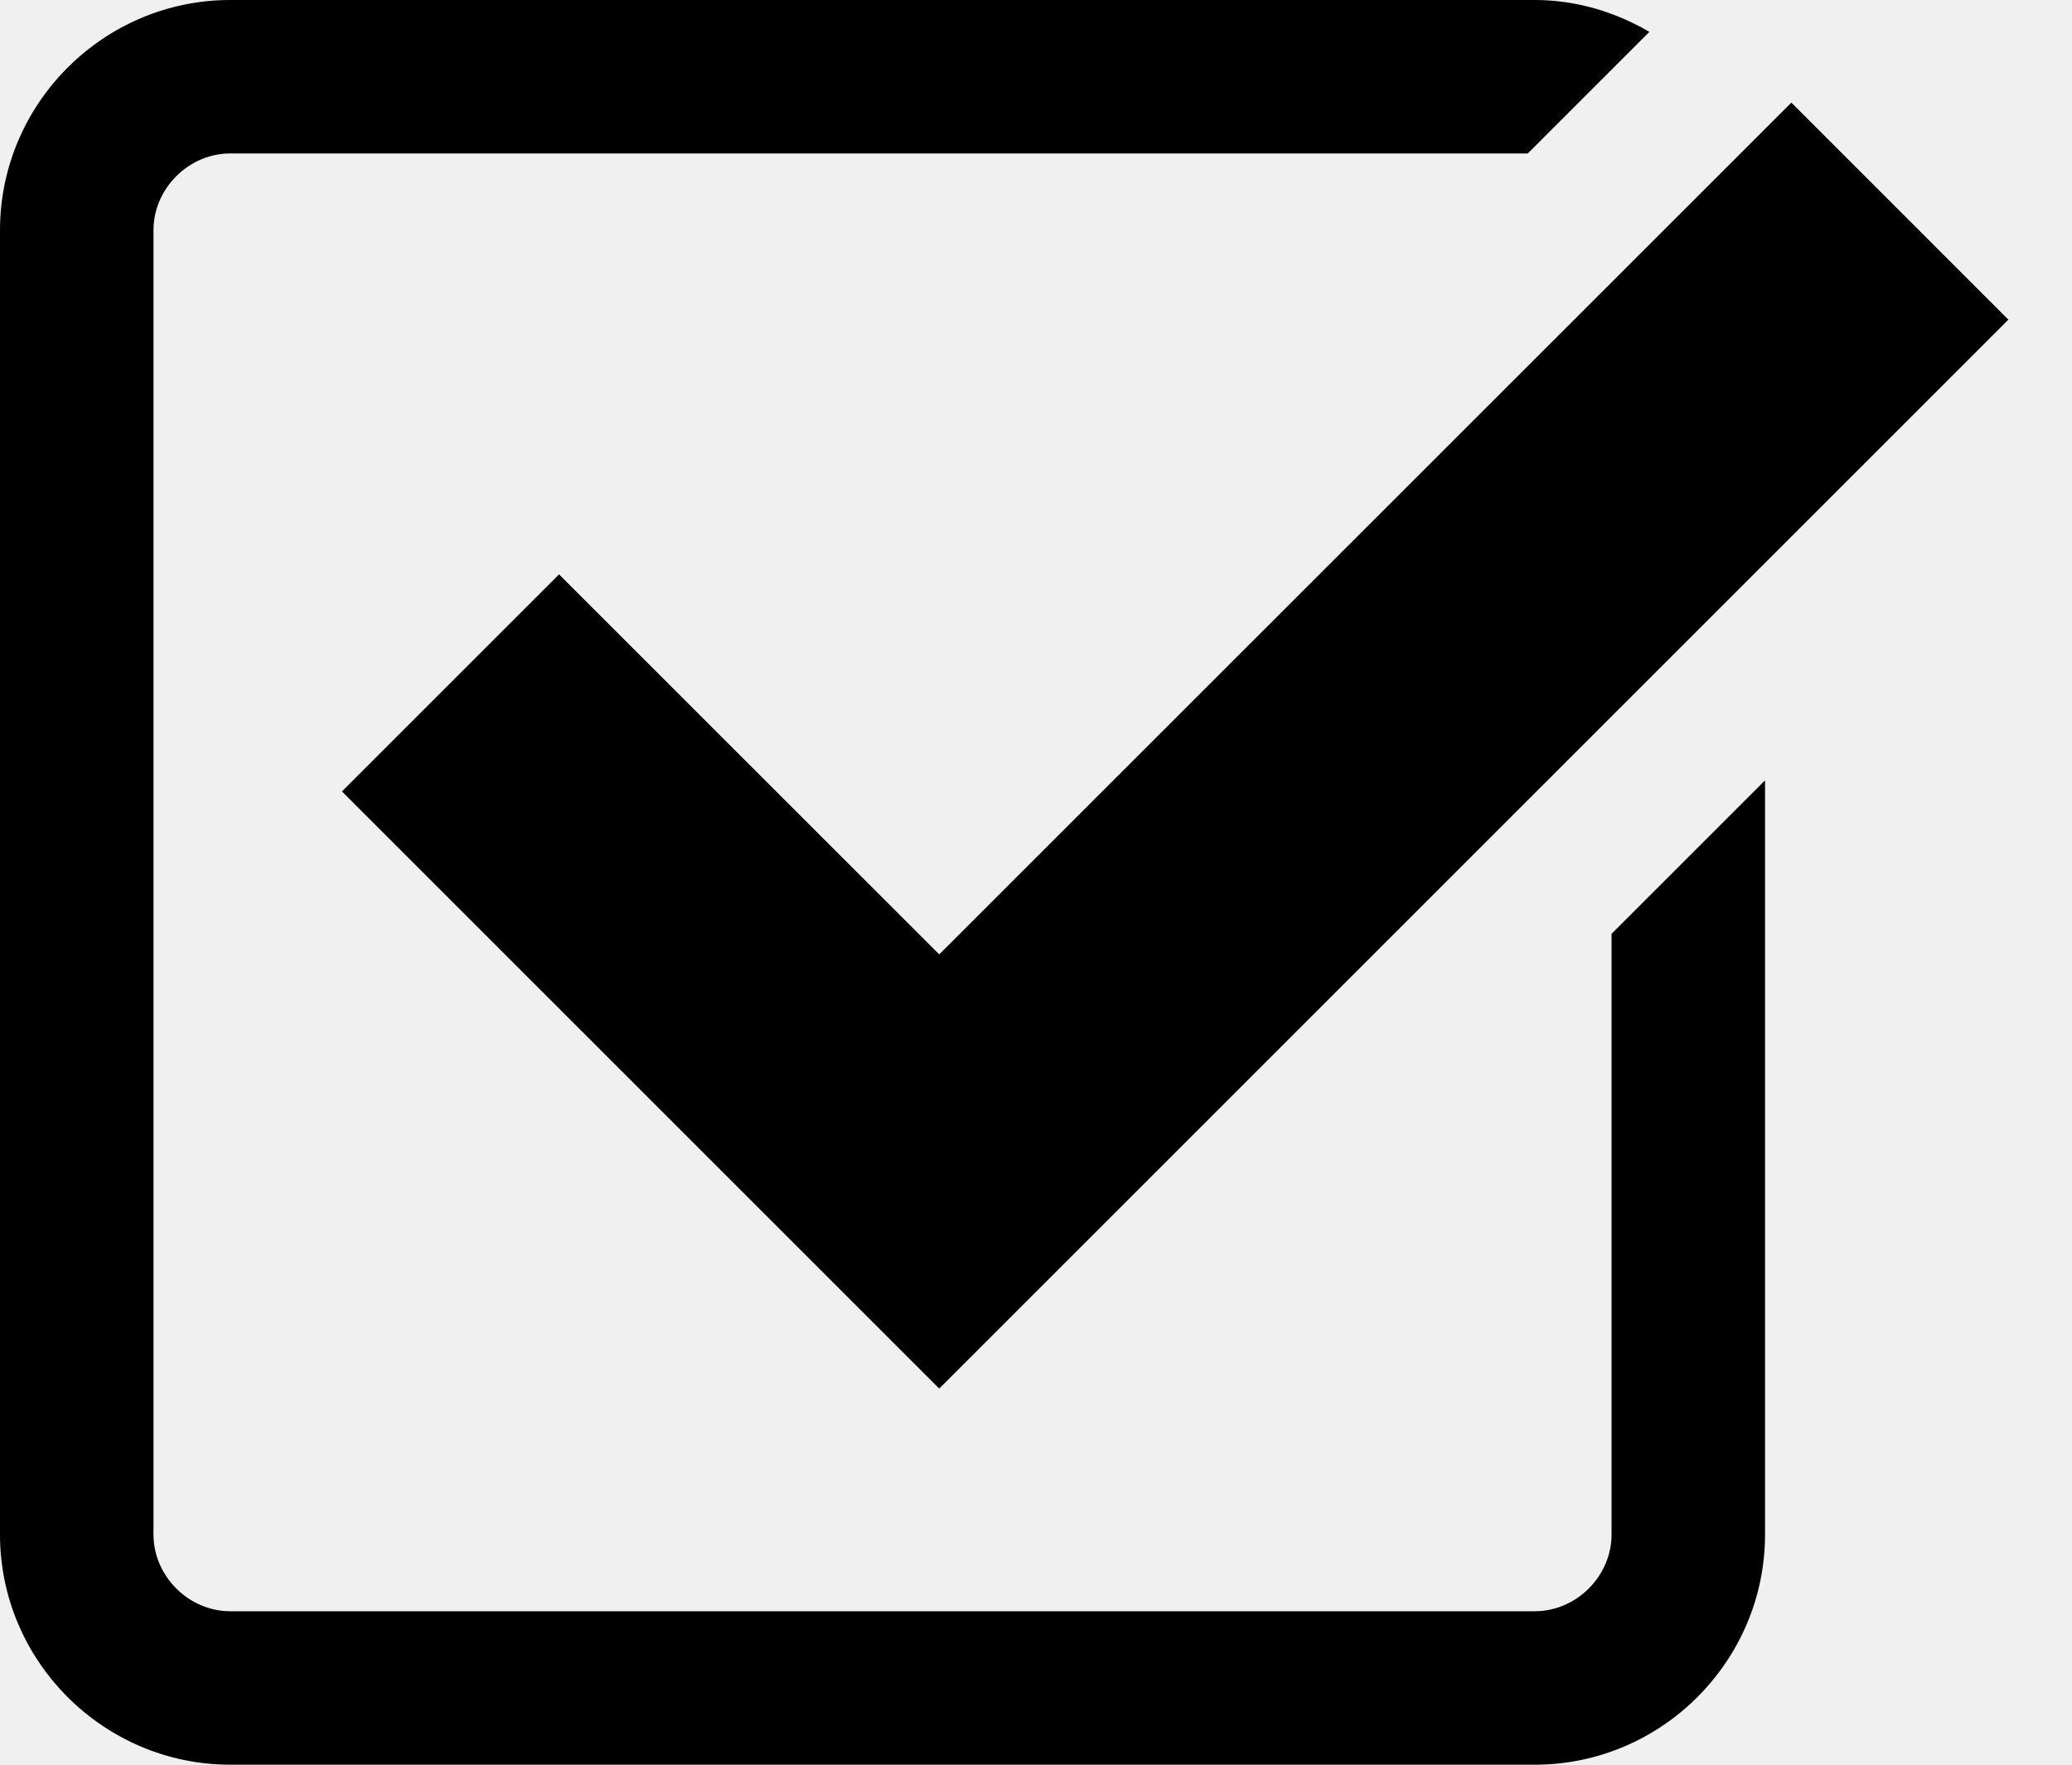
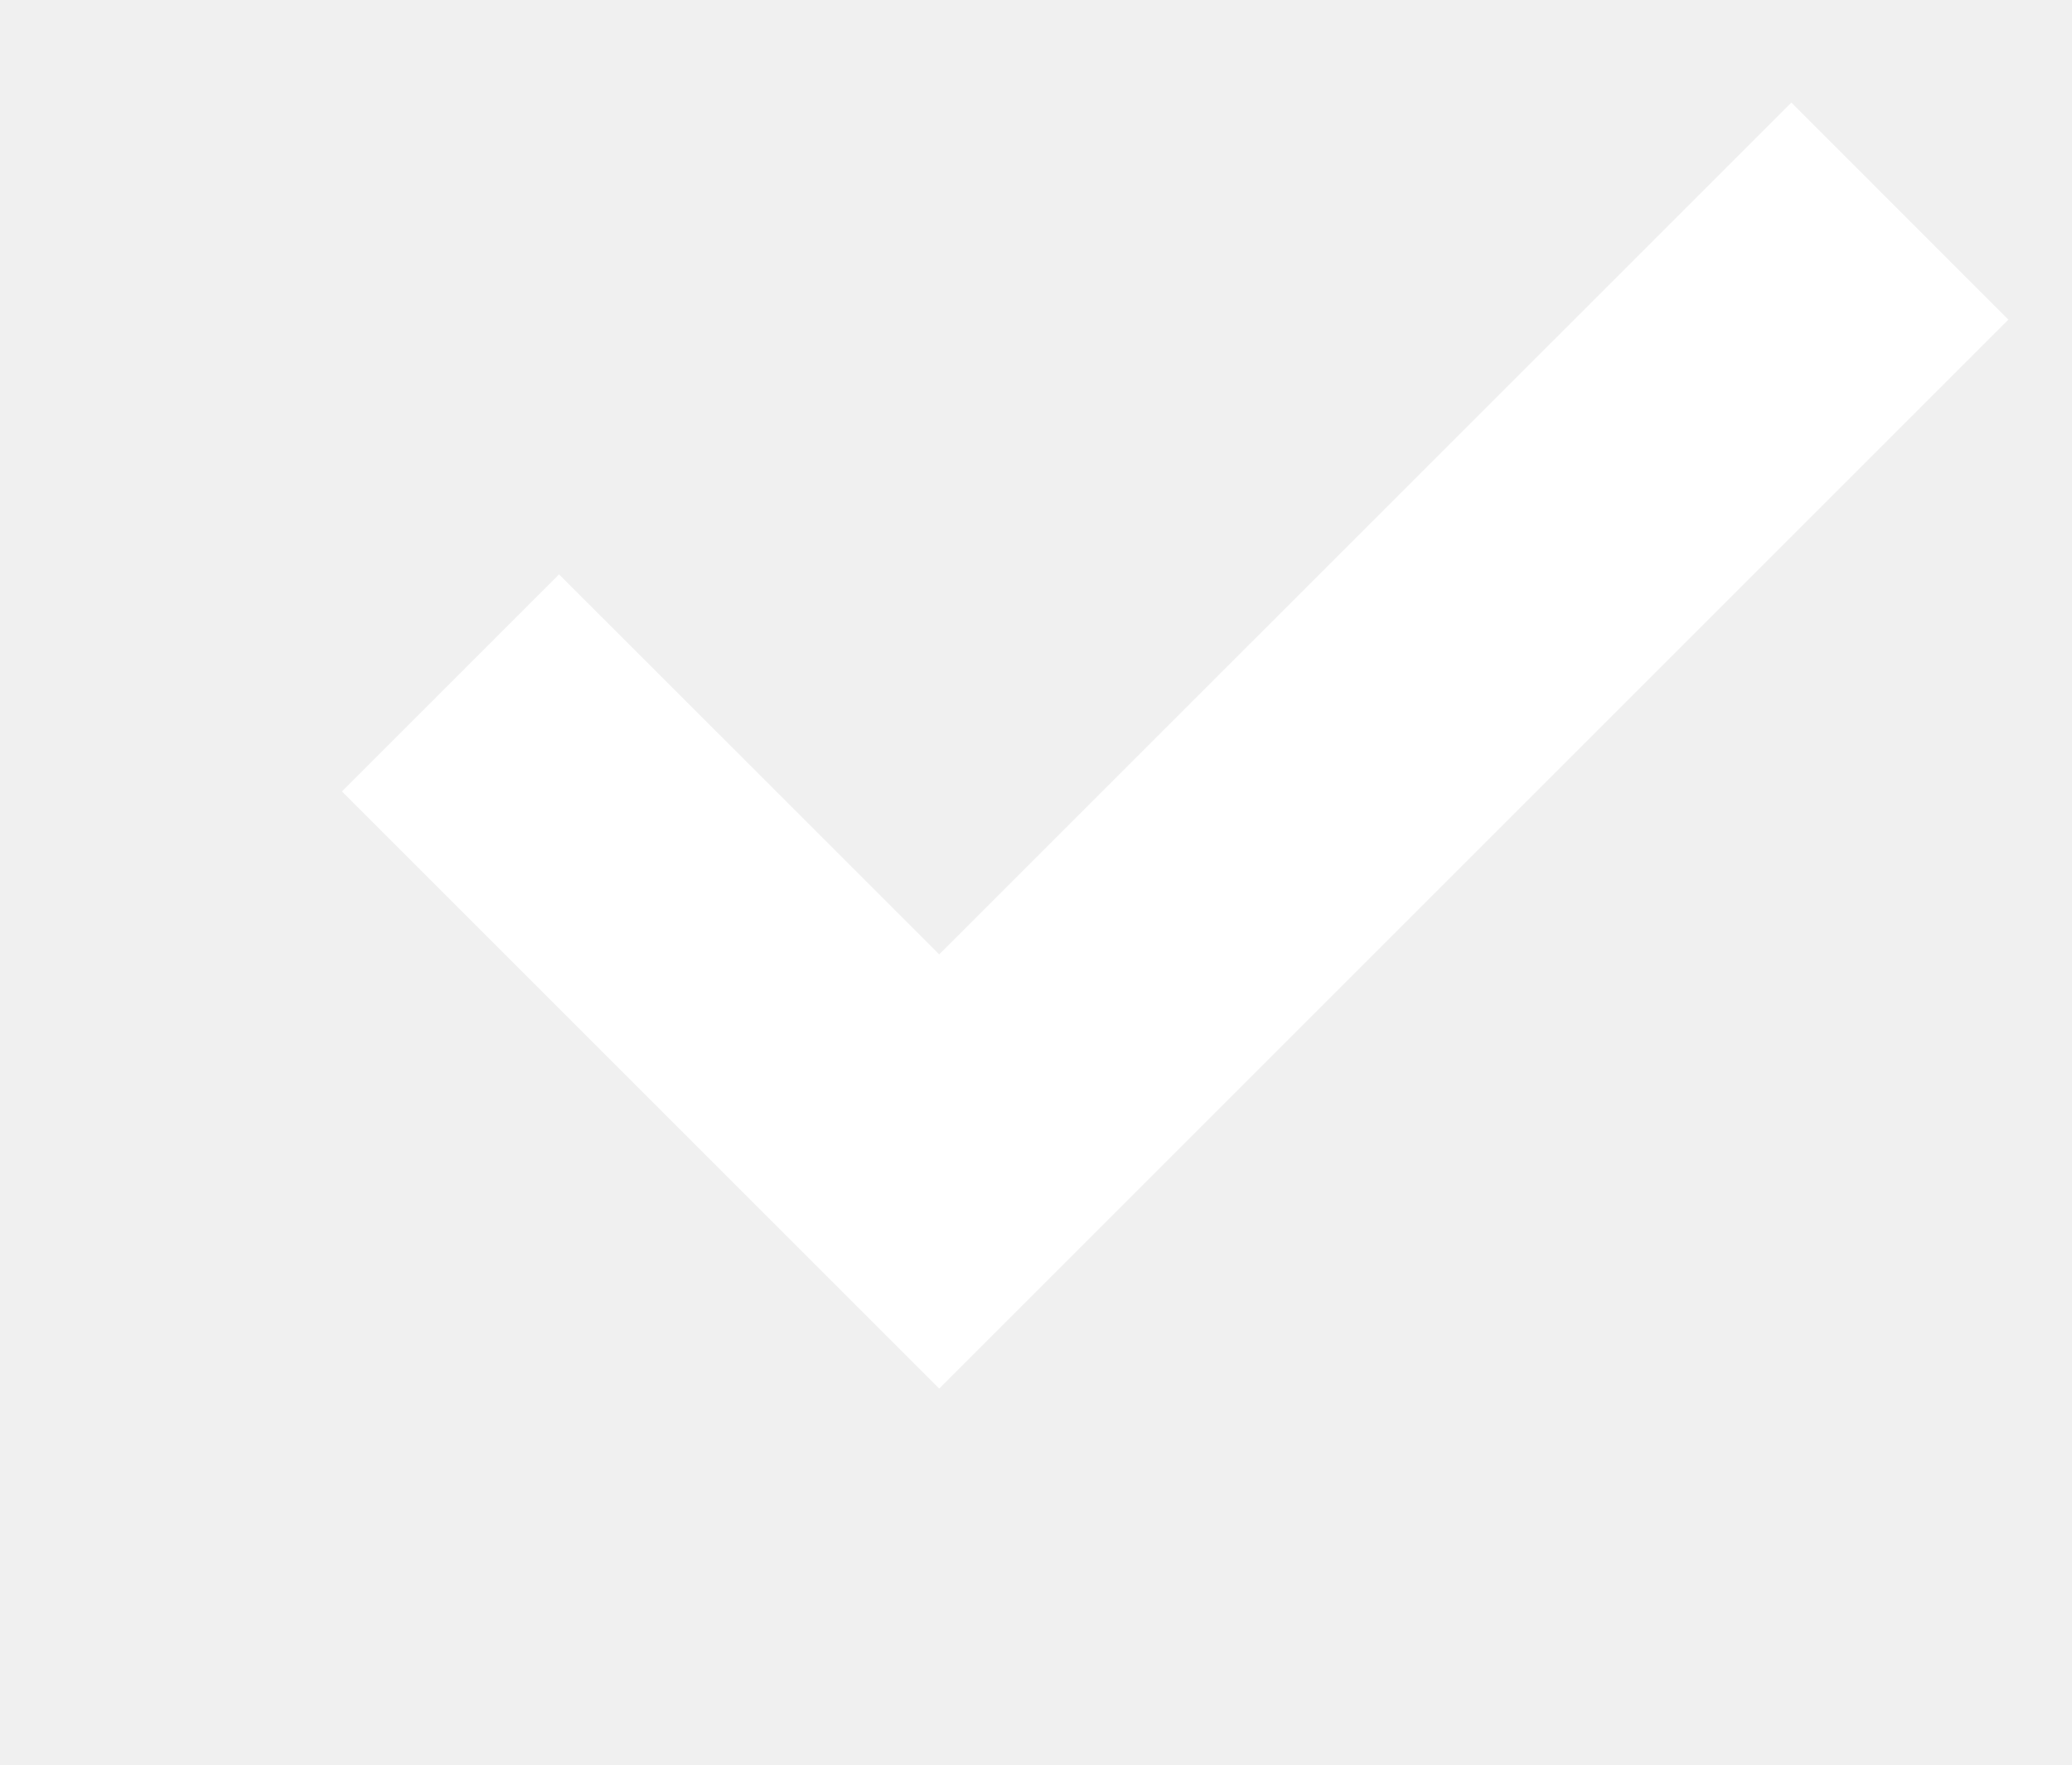
- <svg xmlns="http://www.w3.org/2000/svg" version="1.1" x="0px" y="0px" width="27px" height="23px" viewBox="0 0 27 23" enable-background="new 0 0 27 23" xml:space="preserve">
-   <g id="Layer_1">
- </g>
-   <g id="Layer_2">
-     <g>
-       <polygon points="7.285,7.486 4.456,10.315 12.239,18.098 26.171,4.166 23.343,1.337 12.239,12.439   " />
-       <path d="M21,20c0,0.542-0.458,1-1,1H3c-0.542,0-1-0.458-1-1V3c0-0.542,0.458-1,1-1h16.908l1.585-1.585C21.051,0.158,20.545,0,20,0    H3C1.35,0,0,1.35,0,3v17c0,1.65,1.35,3,3,3h17c1.65,0,3-1.35,3-3v-9.829l-2,2V20z" />
-     </g>
+ <svg xmlns="http://www.w3.org/2000/svg" width="27" height="23">
+   <g>
+     <rect fill="none" id="canvas_background" height="402" width="582" y="-1" x="-1" />
+   </g>
+   <g>
+     <path id="svg_1" d="m7.285,7.486l-2.829,2.829l7.783,7.783l13.932,-13.932l-2.828,-2.829l-11.104,11.102l-4.954,-4.953z" fill="#FFFFFF" />
  </g>
</svg>
